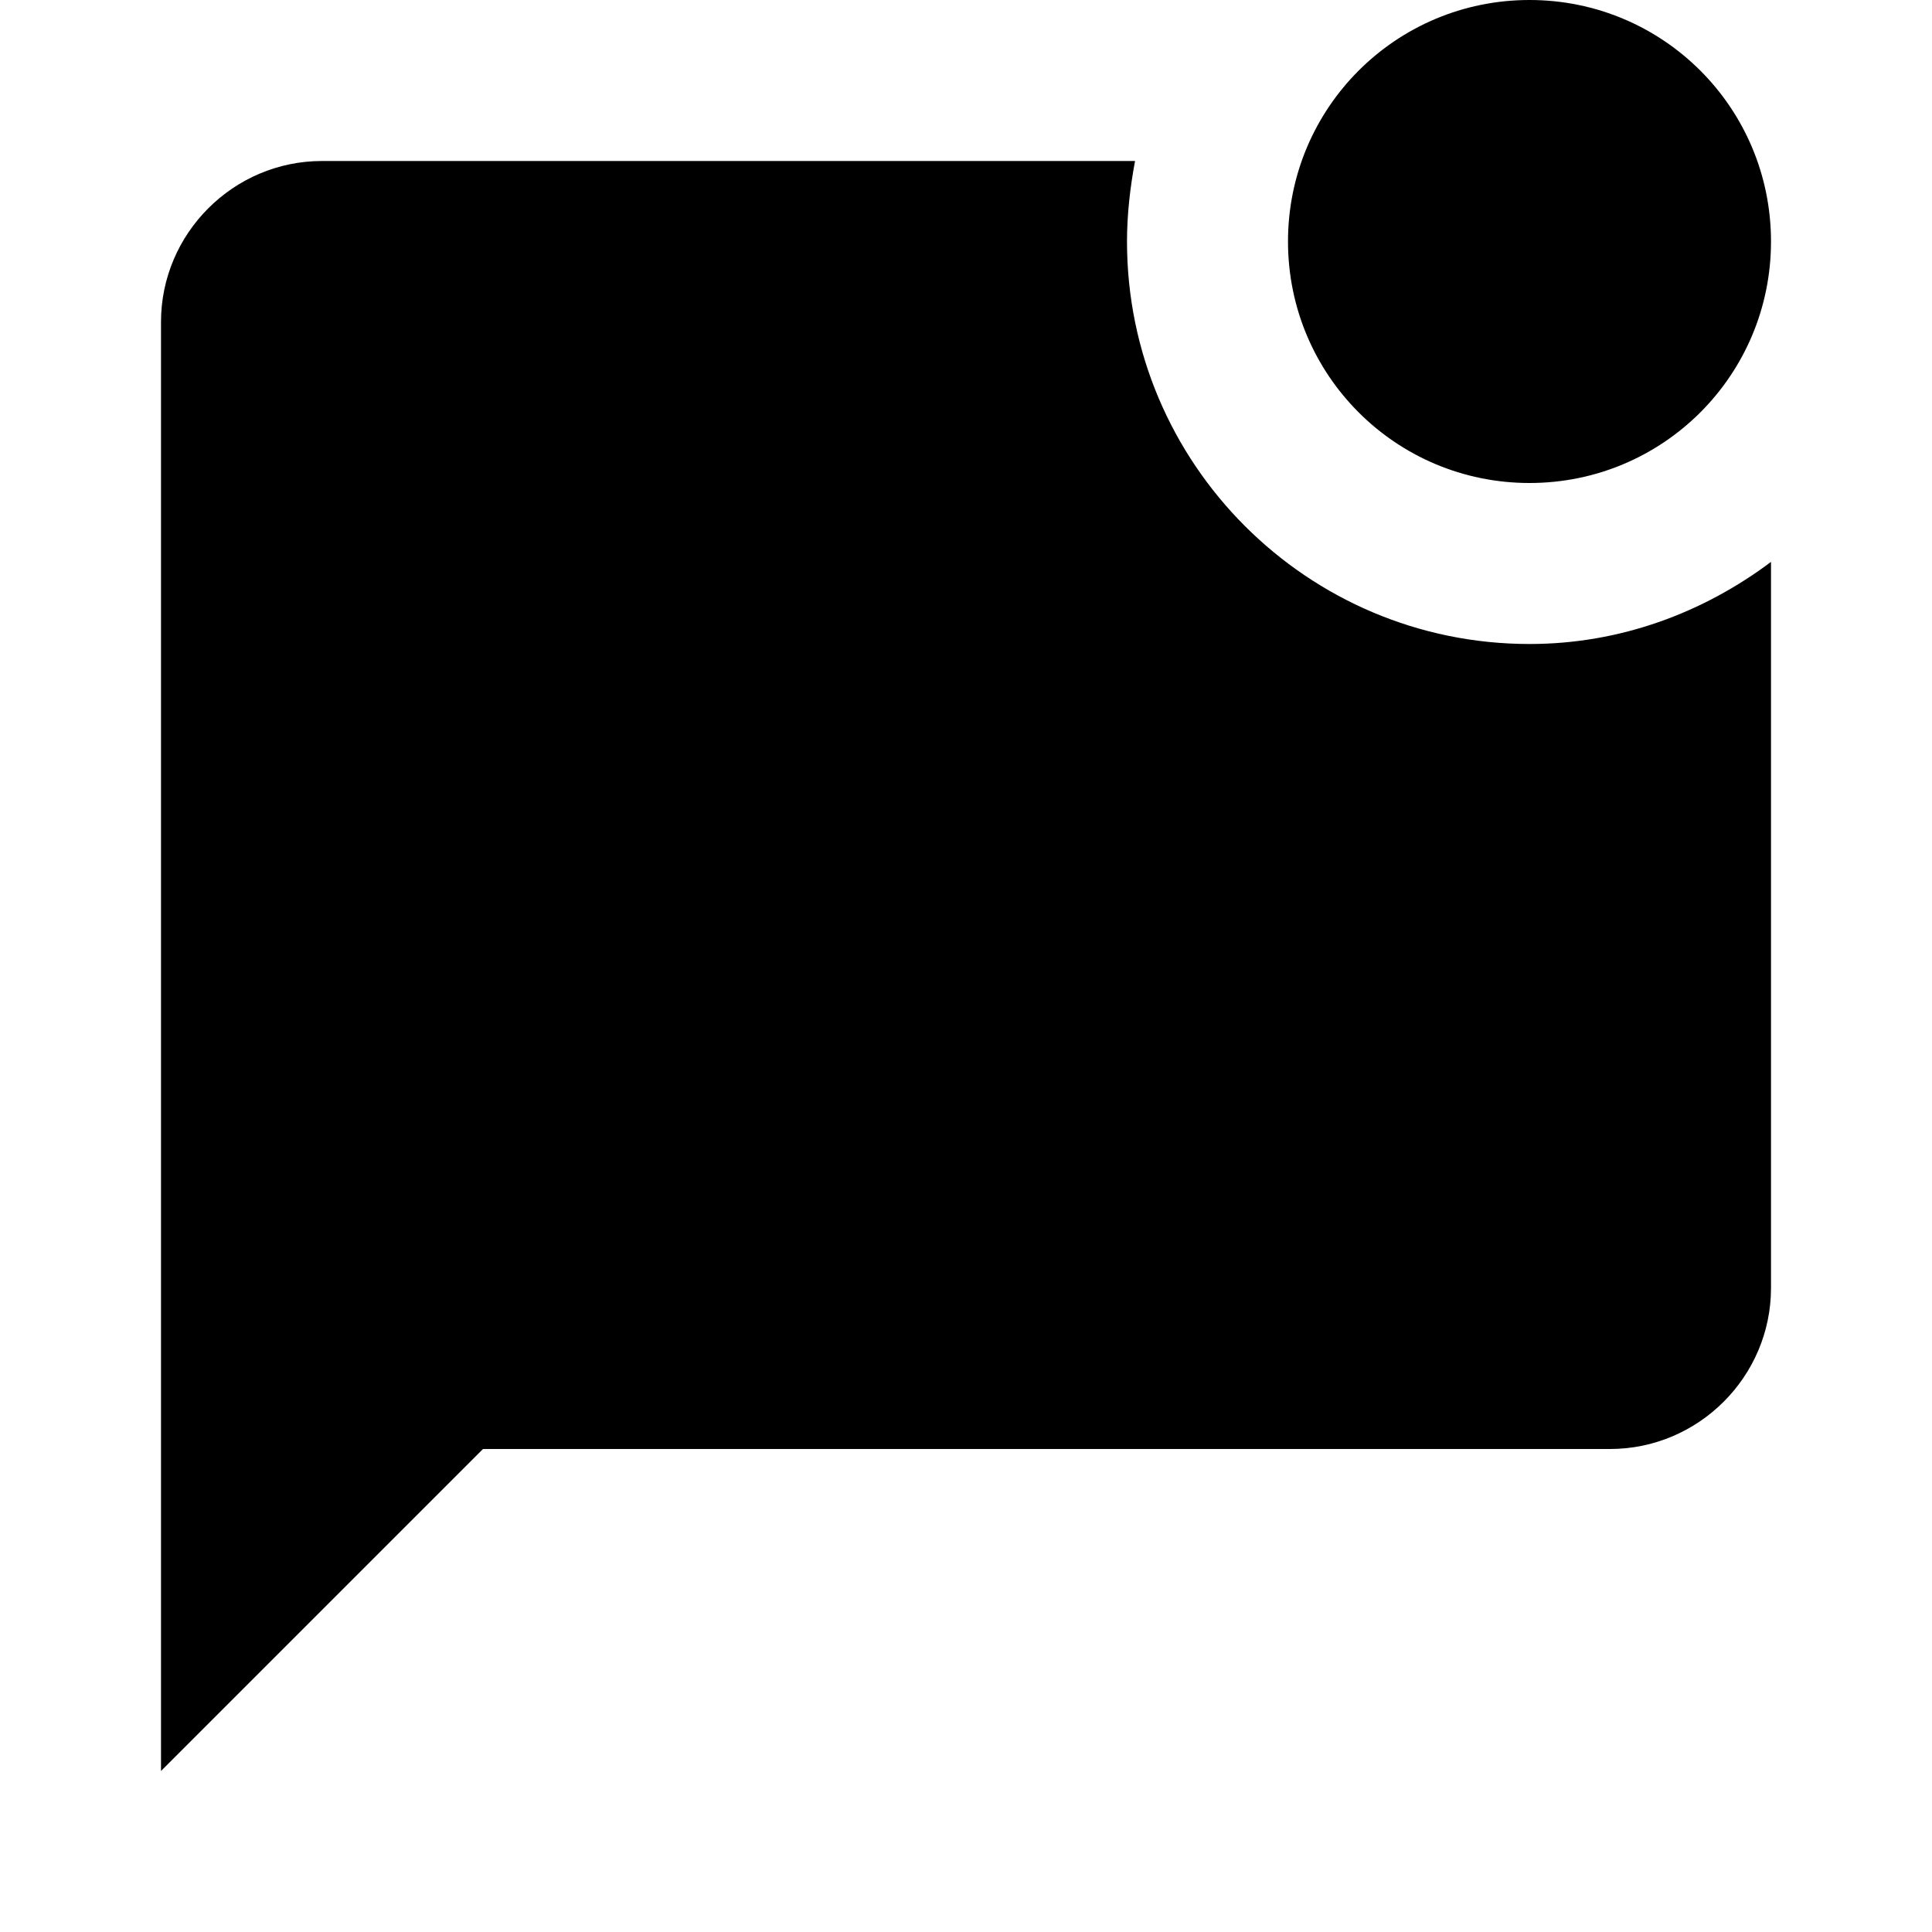
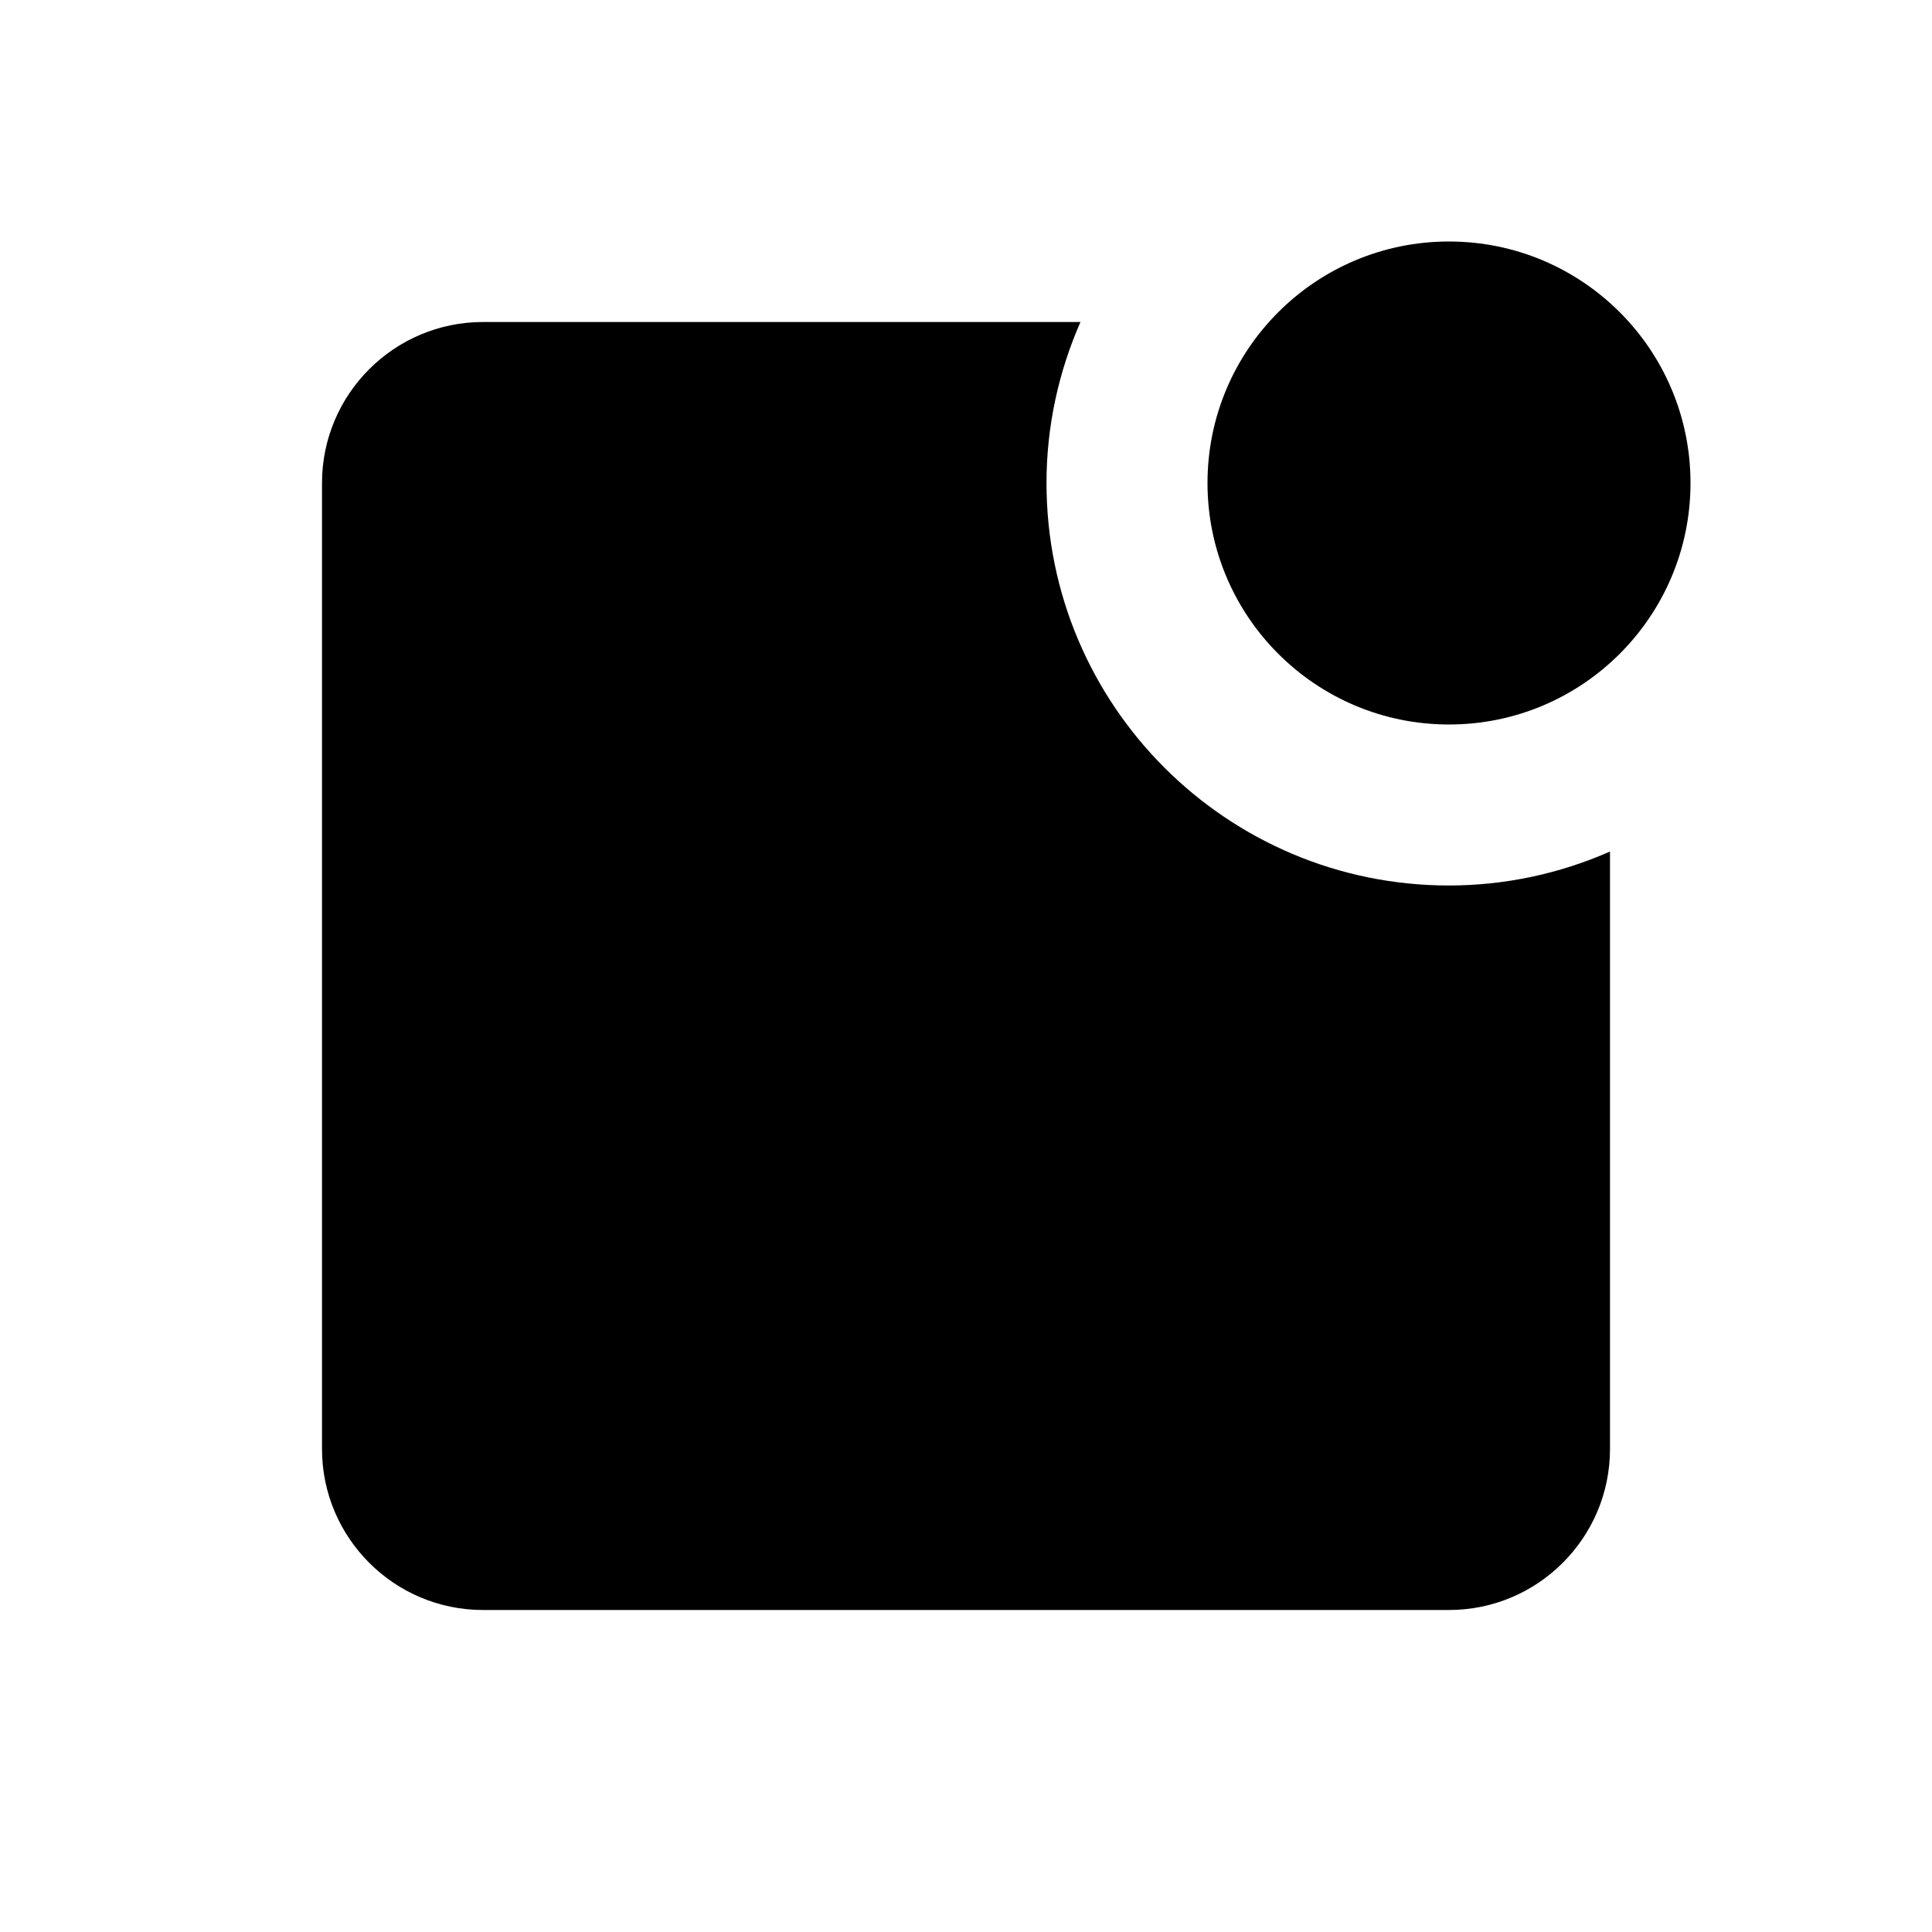
- <svg xmlns="http://www.w3.org/2000/svg" enable-background="new 0 0 24 24" height="24px" viewBox="0 0 24 24" width="24px" fill="#000000">
-   <g>
-     <rect fill="none" height="24" width="24" y="0" />
-     <path d="M22,6.98V16c0,1.1-0.9,2-2,2H6l-4,4V4c0-1.1,0.9-2,2-2h10.1C14.04,2.32,14,2.66,14,3c0,2.76,2.24,5,5,5 C20.13,8,21.16,7.61,22,6.98z M16,3c0,1.66,1.34,3,3,3s3-1.34,3-3s-1.34-3-3-3S16,1.34,16,3z" />
-   </g>
+ <svg xmlns="http://www.w3.org/2000/svg" width="256" height="256" preserveAspectRatio="xMidYMid meet" viewBox="0 0 24 24" style="-ms-transform: rotate(360deg); -webkit-transform: rotate(360deg); transform: rotate(360deg);">
+   <circle cx="18" cy="6" r="3" fill="currentColor" />
+   <path fill="currentColor" d="M13 6c0-.712.153-1.387.422-2H6c-1.103 0-2 .897-2 2v12c0 1.103.897 2 2 2h12c1.103 0 2-.897 2-2v-7.422A4.962 4.962 0 0 1 18 11a5 5 0 0 1-5-5z" />
</svg>
